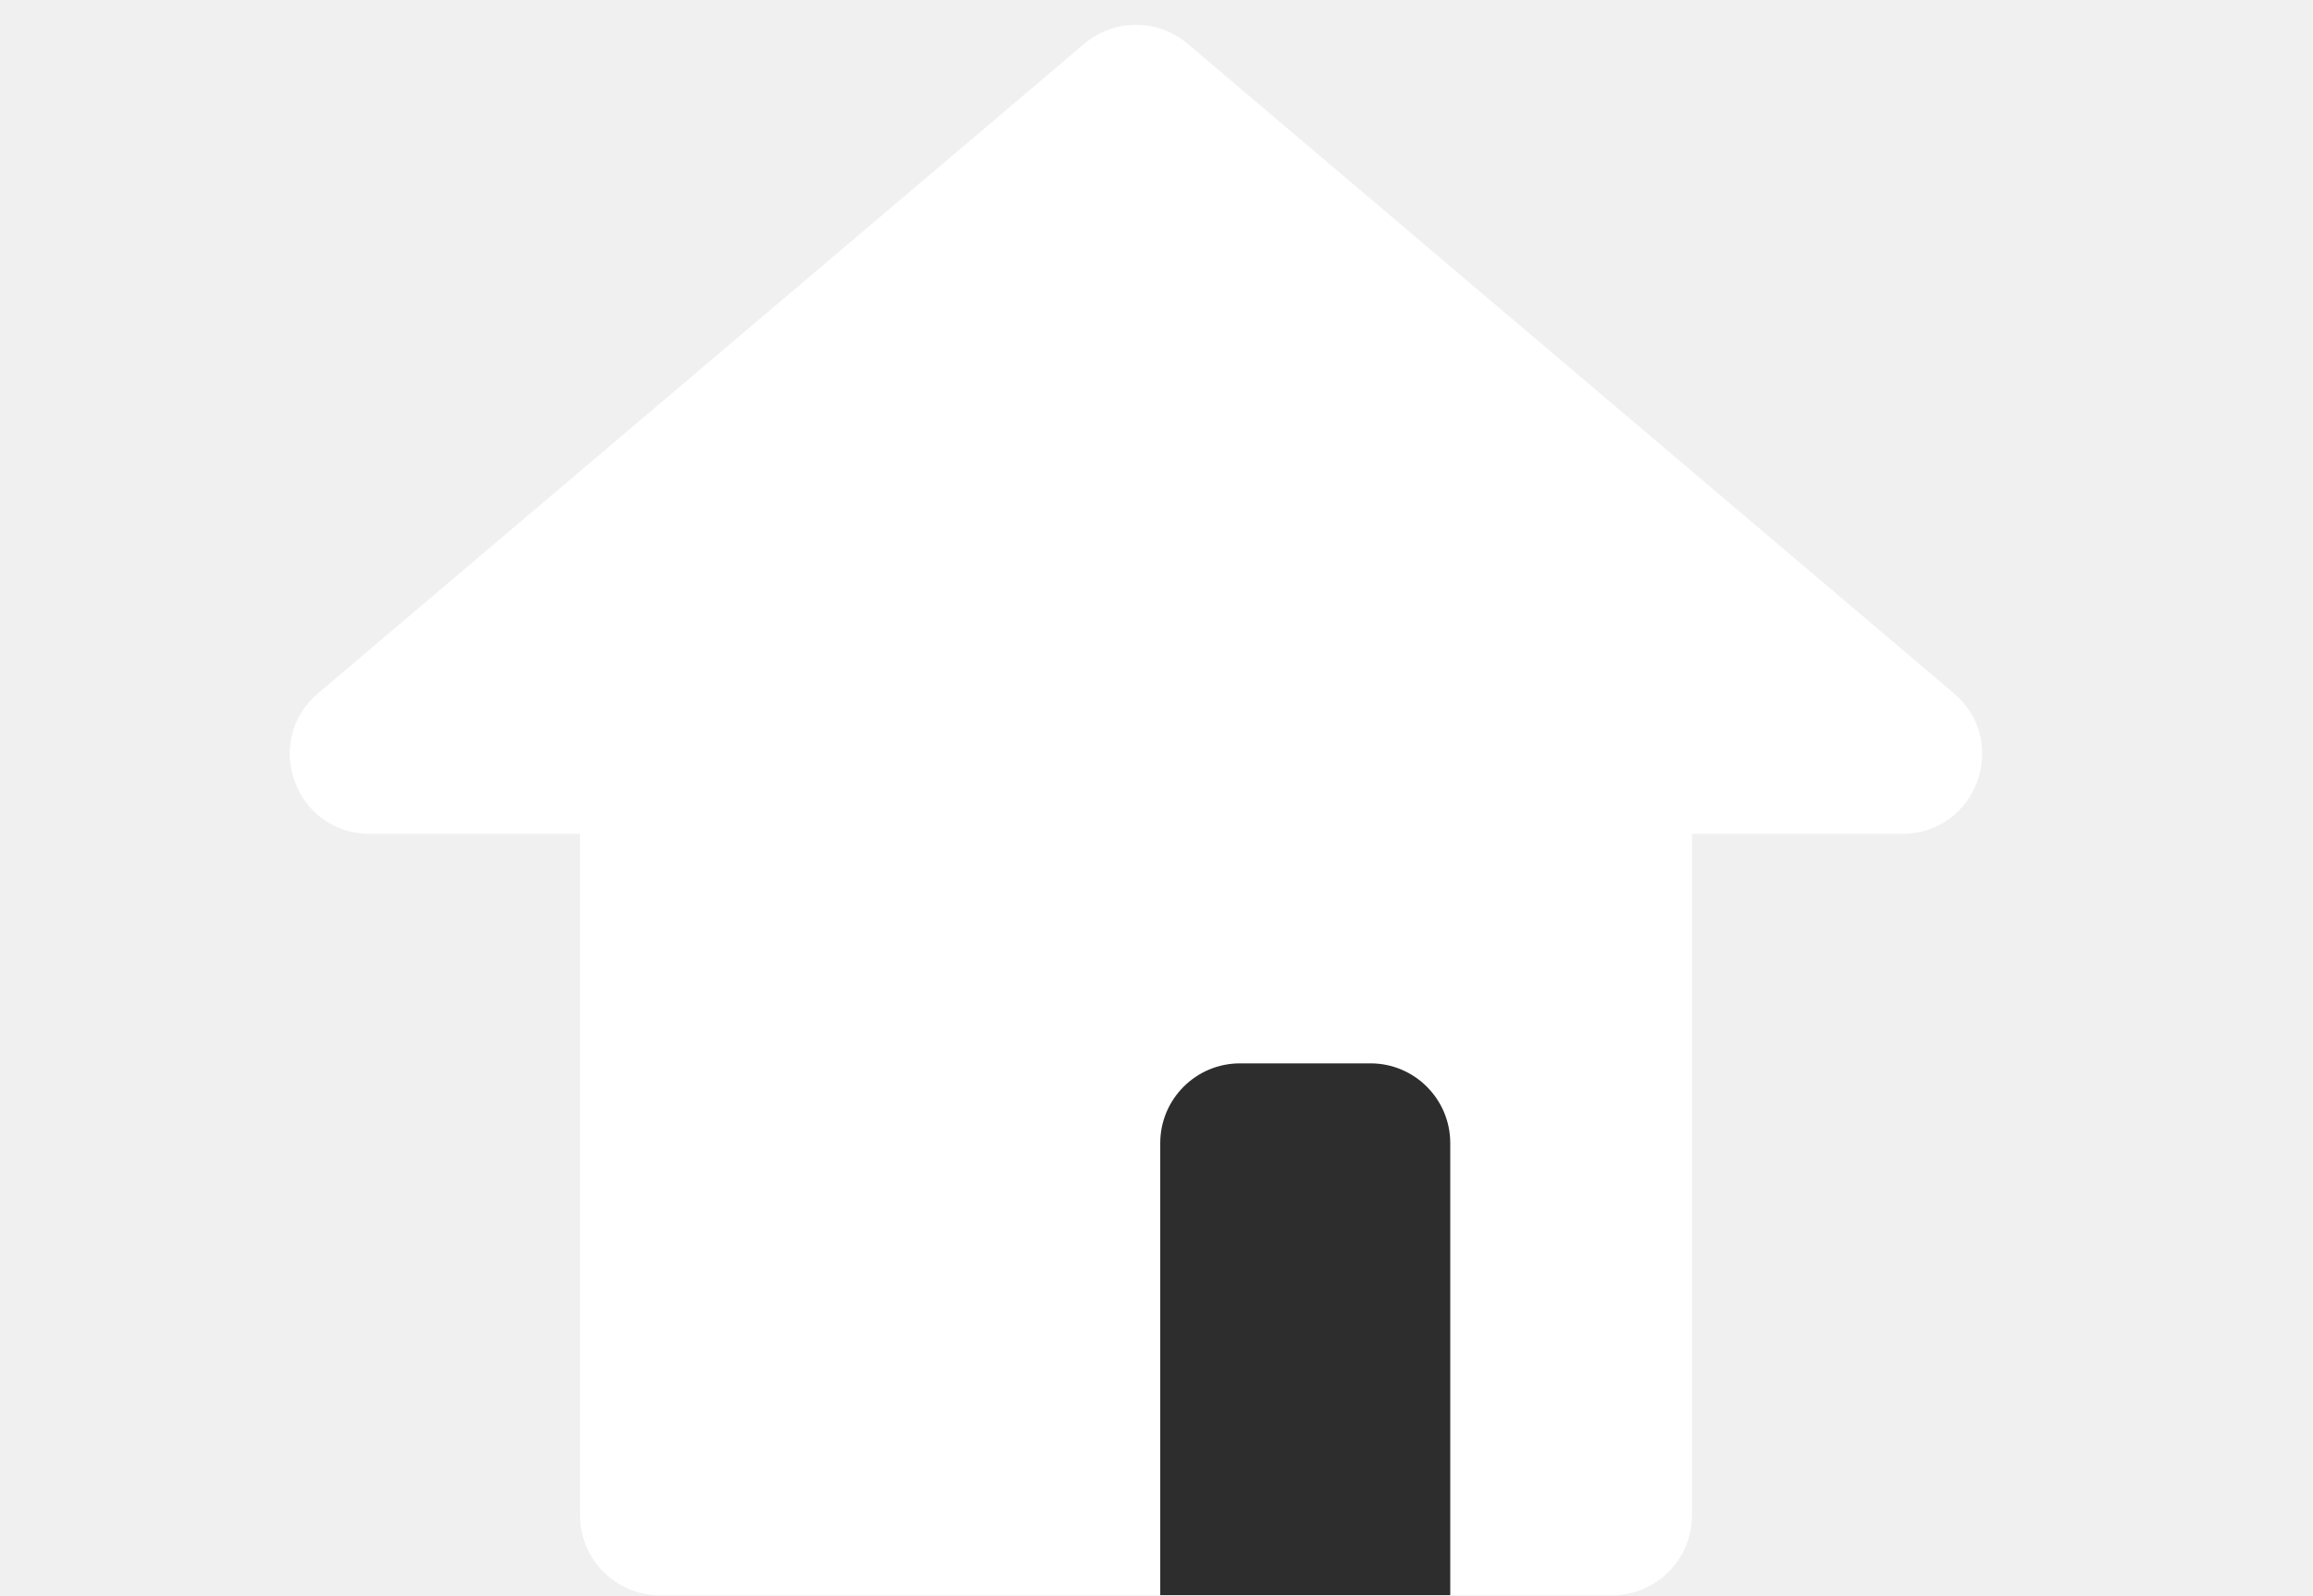
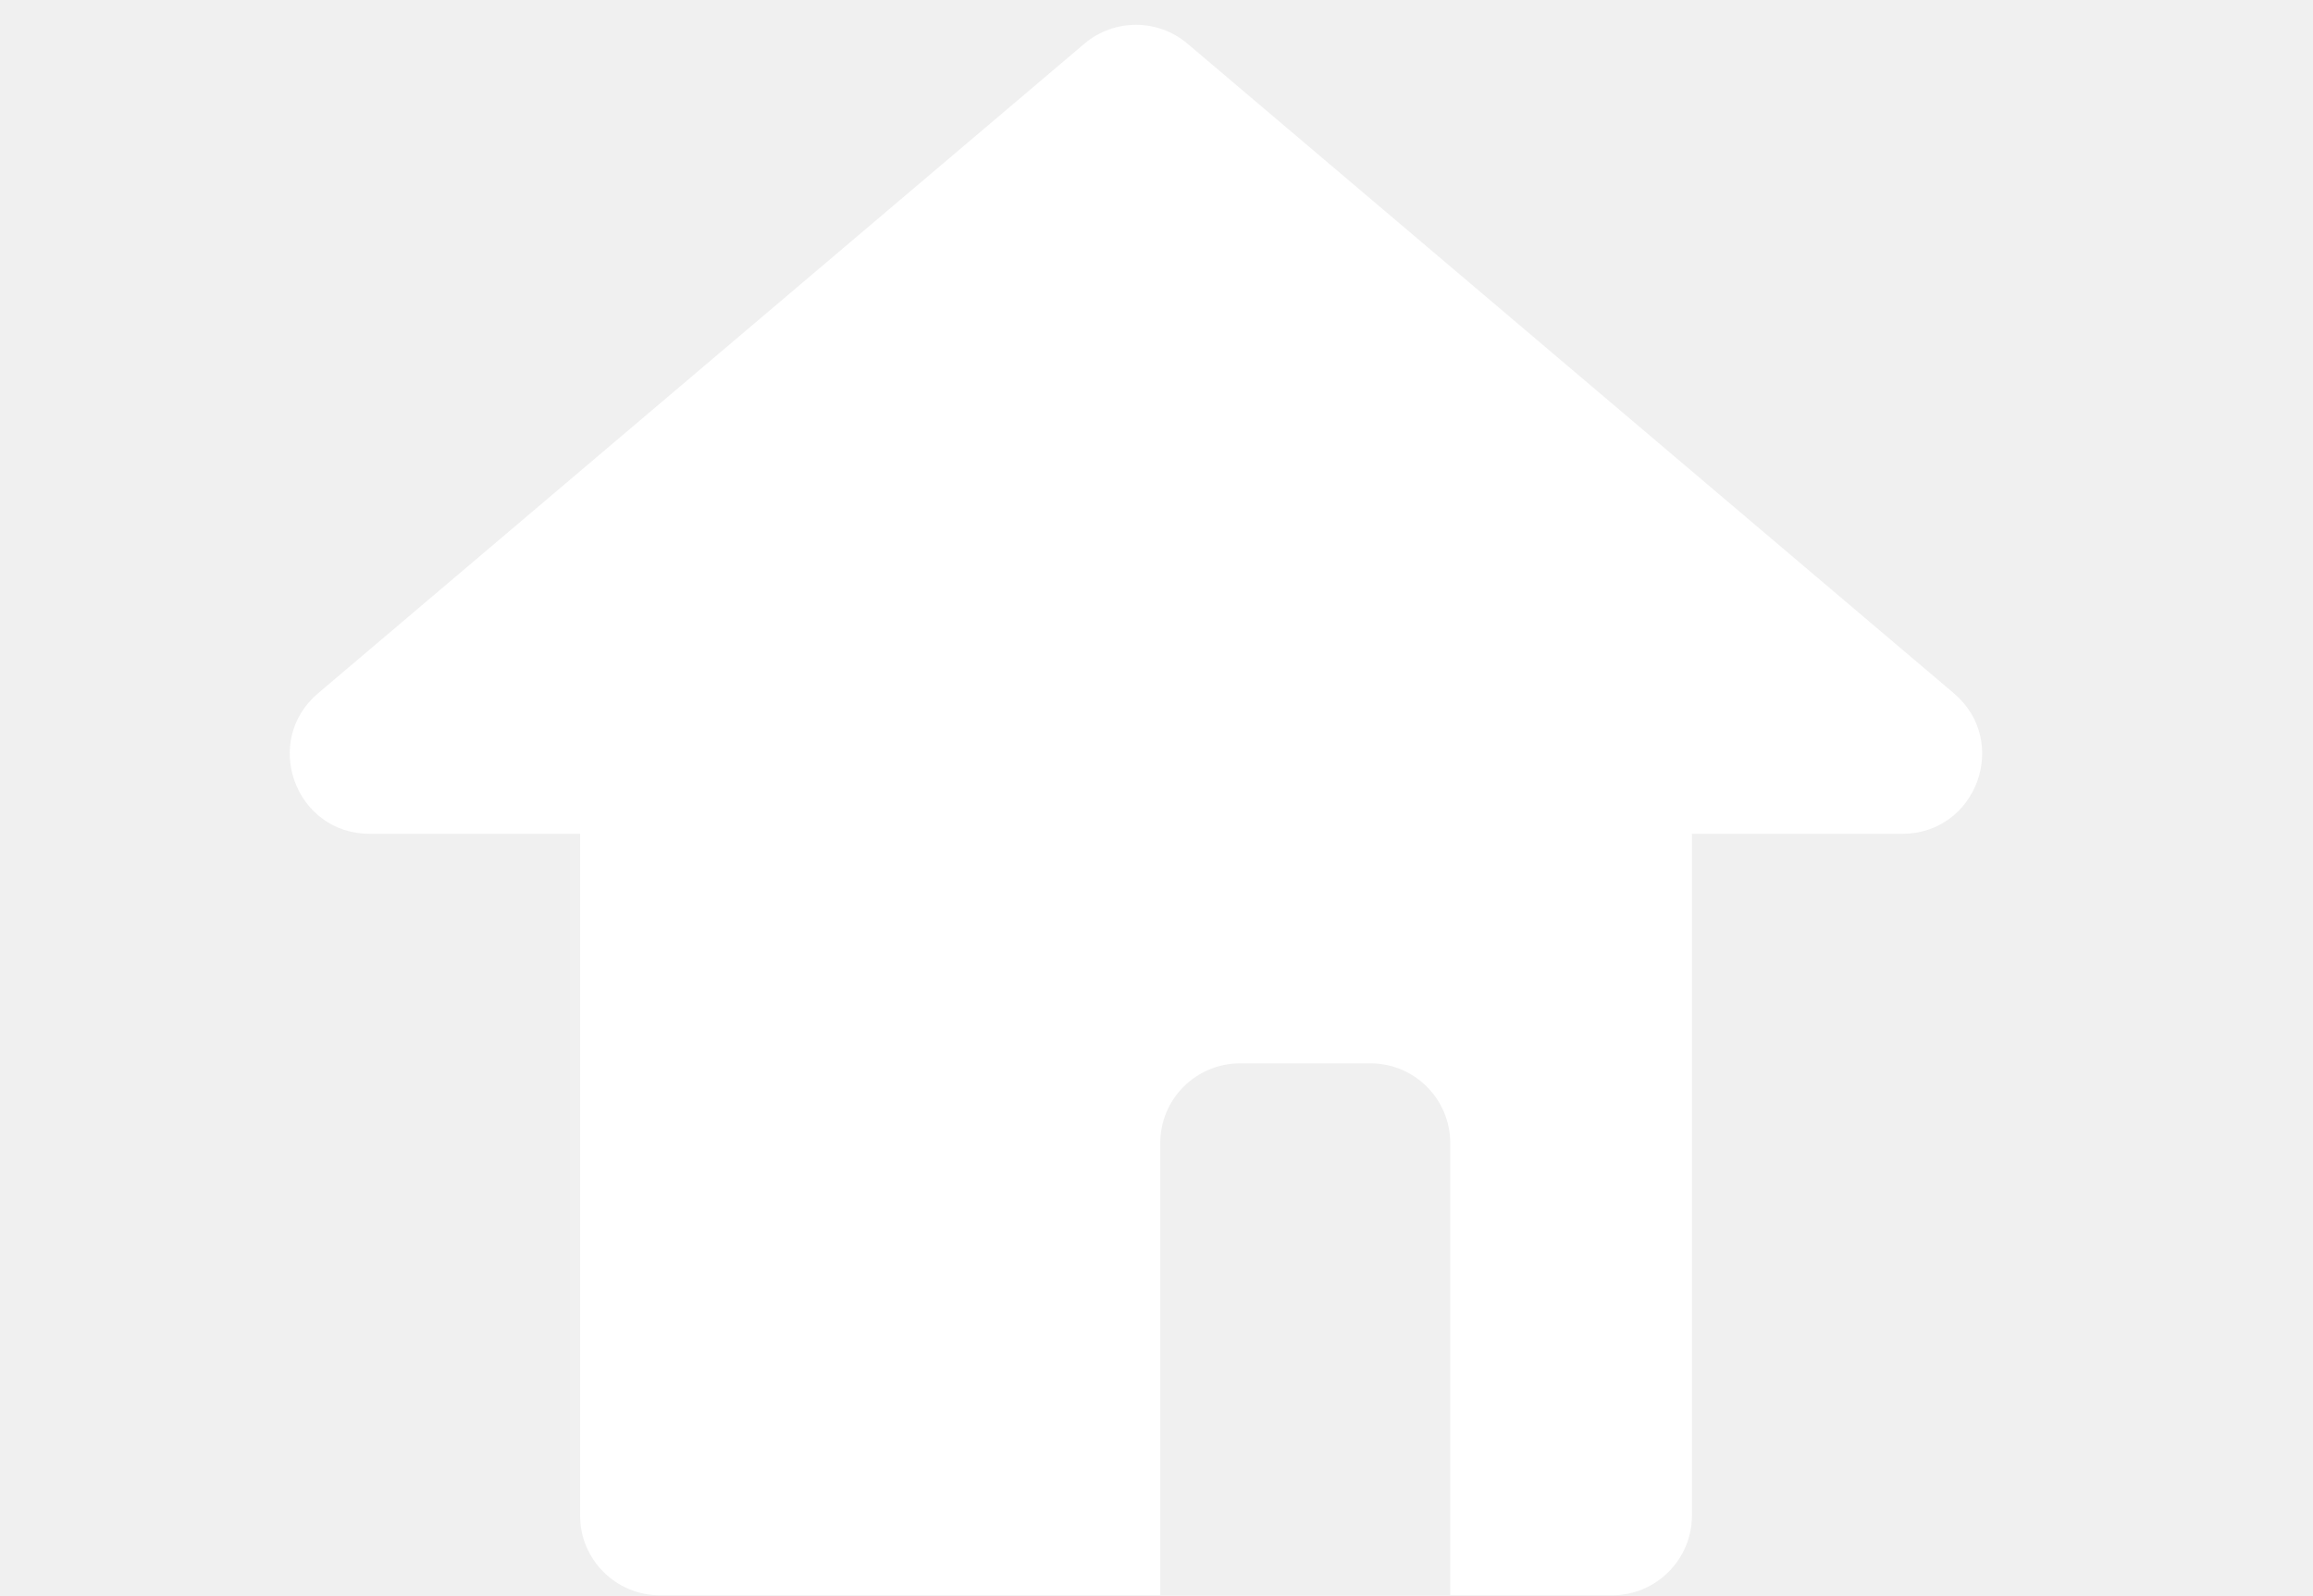
<svg xmlns="http://www.w3.org/2000/svg" width="29" height="20" viewBox="0 0 29 20" fill="none">
-   <path d="M7.273 8.273C7.273 7.721 7.721 7.273 8.273 7.273H20.213C20.765 7.273 21.213 7.721 21.213 8.273V19.001C21.213 19.553 20.765 20.001 20.213 20.001H8.273C7.721 20.001 7.273 19.553 7.273 19.001V8.273Z" fill="white" />
+   <path fill-rule="evenodd" clip-rule="evenodd" d="M8.273 7.273C7.721 7.273 7.273 7.721 7.273 8.273V19.001C7.273 19.553 7.721 20.001 8.273 20.001H20.213C20.765 20.001 21.213 19.553 21.213 19.001V8.273C21.213 7.721 20.765 7.273 20.213 7.273H8.273ZM15.547 13.332C14.995 13.332 14.547 13.78 14.547 14.332V19.999H18.183V14.332C18.183 13.78 17.735 13.332 17.183 13.332H15.547Z" fill="white" />
  <path d="M13.596 0.548C13.969 0.232 14.516 0.232 14.889 0.548L24.497 8.692C25.207 9.294 24.782 10.454 23.85 10.454H4.635C3.703 10.454 3.278 9.294 3.988 8.692L13.596 0.548Z" fill="white" />
-   <path d="M14.547 14.332C14.547 13.78 14.995 13.332 15.547 13.332H17.183C17.735 13.332 18.183 13.78 18.183 14.332V19.999H14.547V14.332Z" fill="#2D2D2D" />
</svg>
